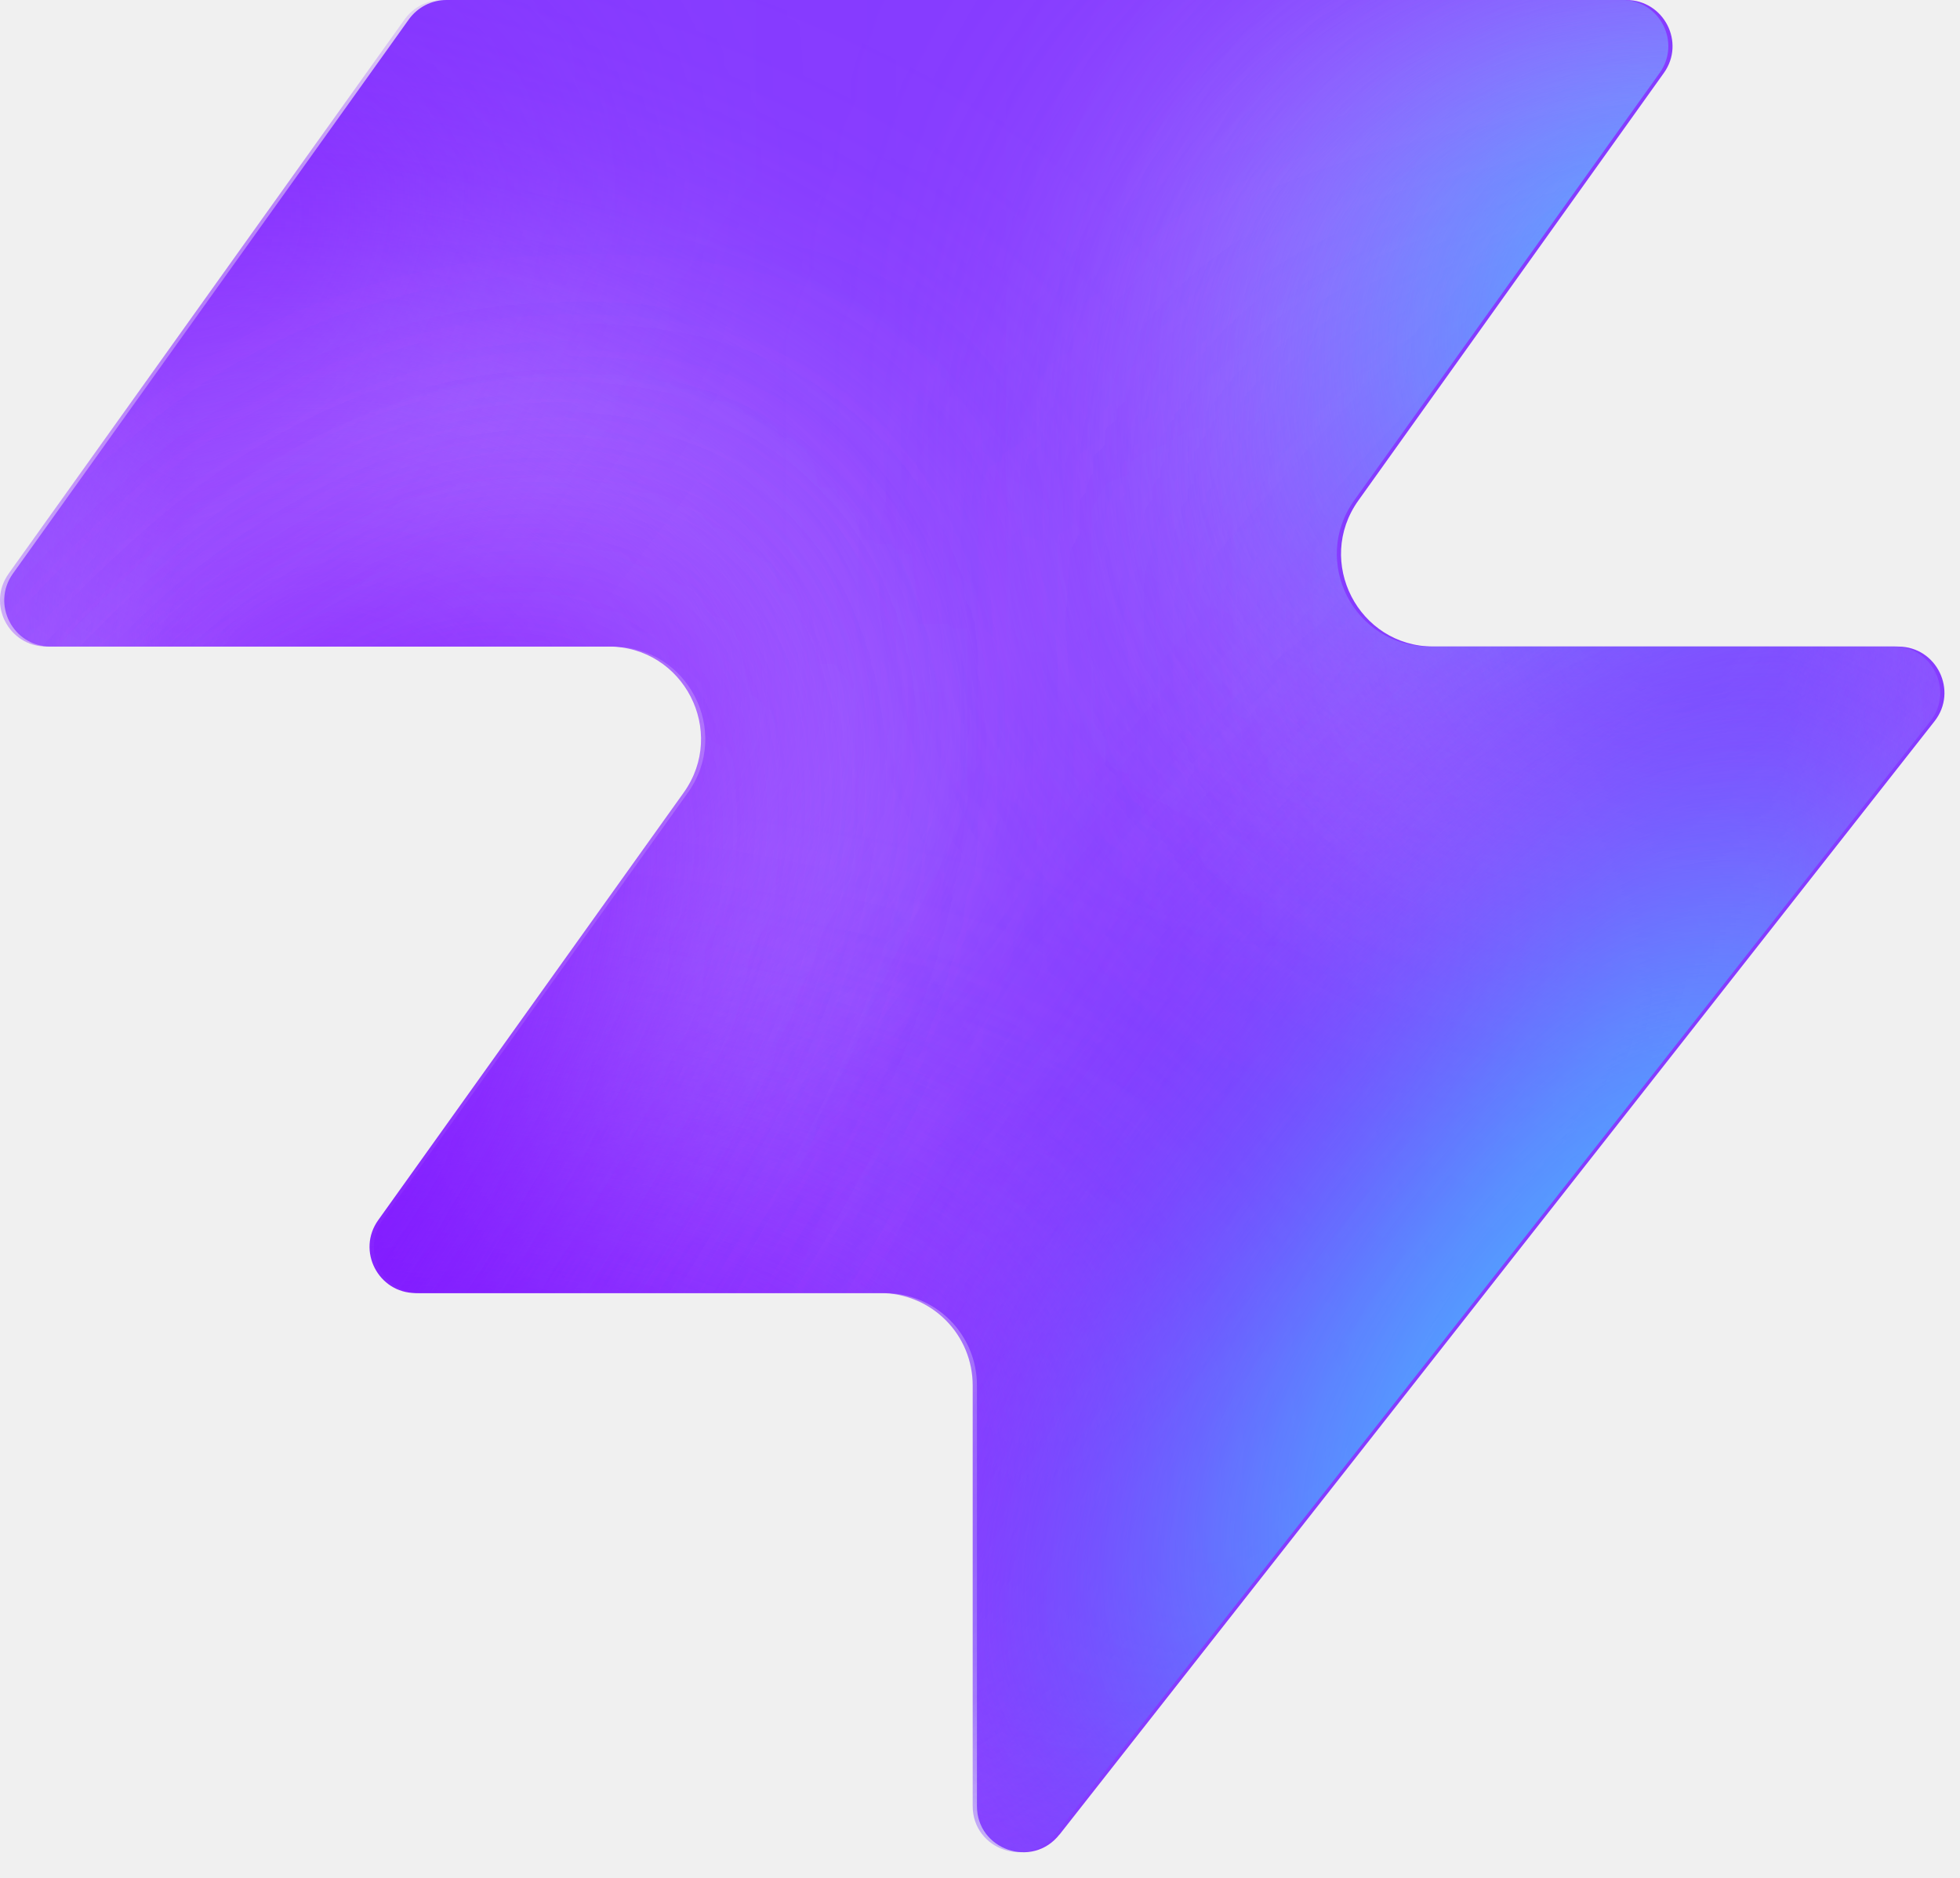
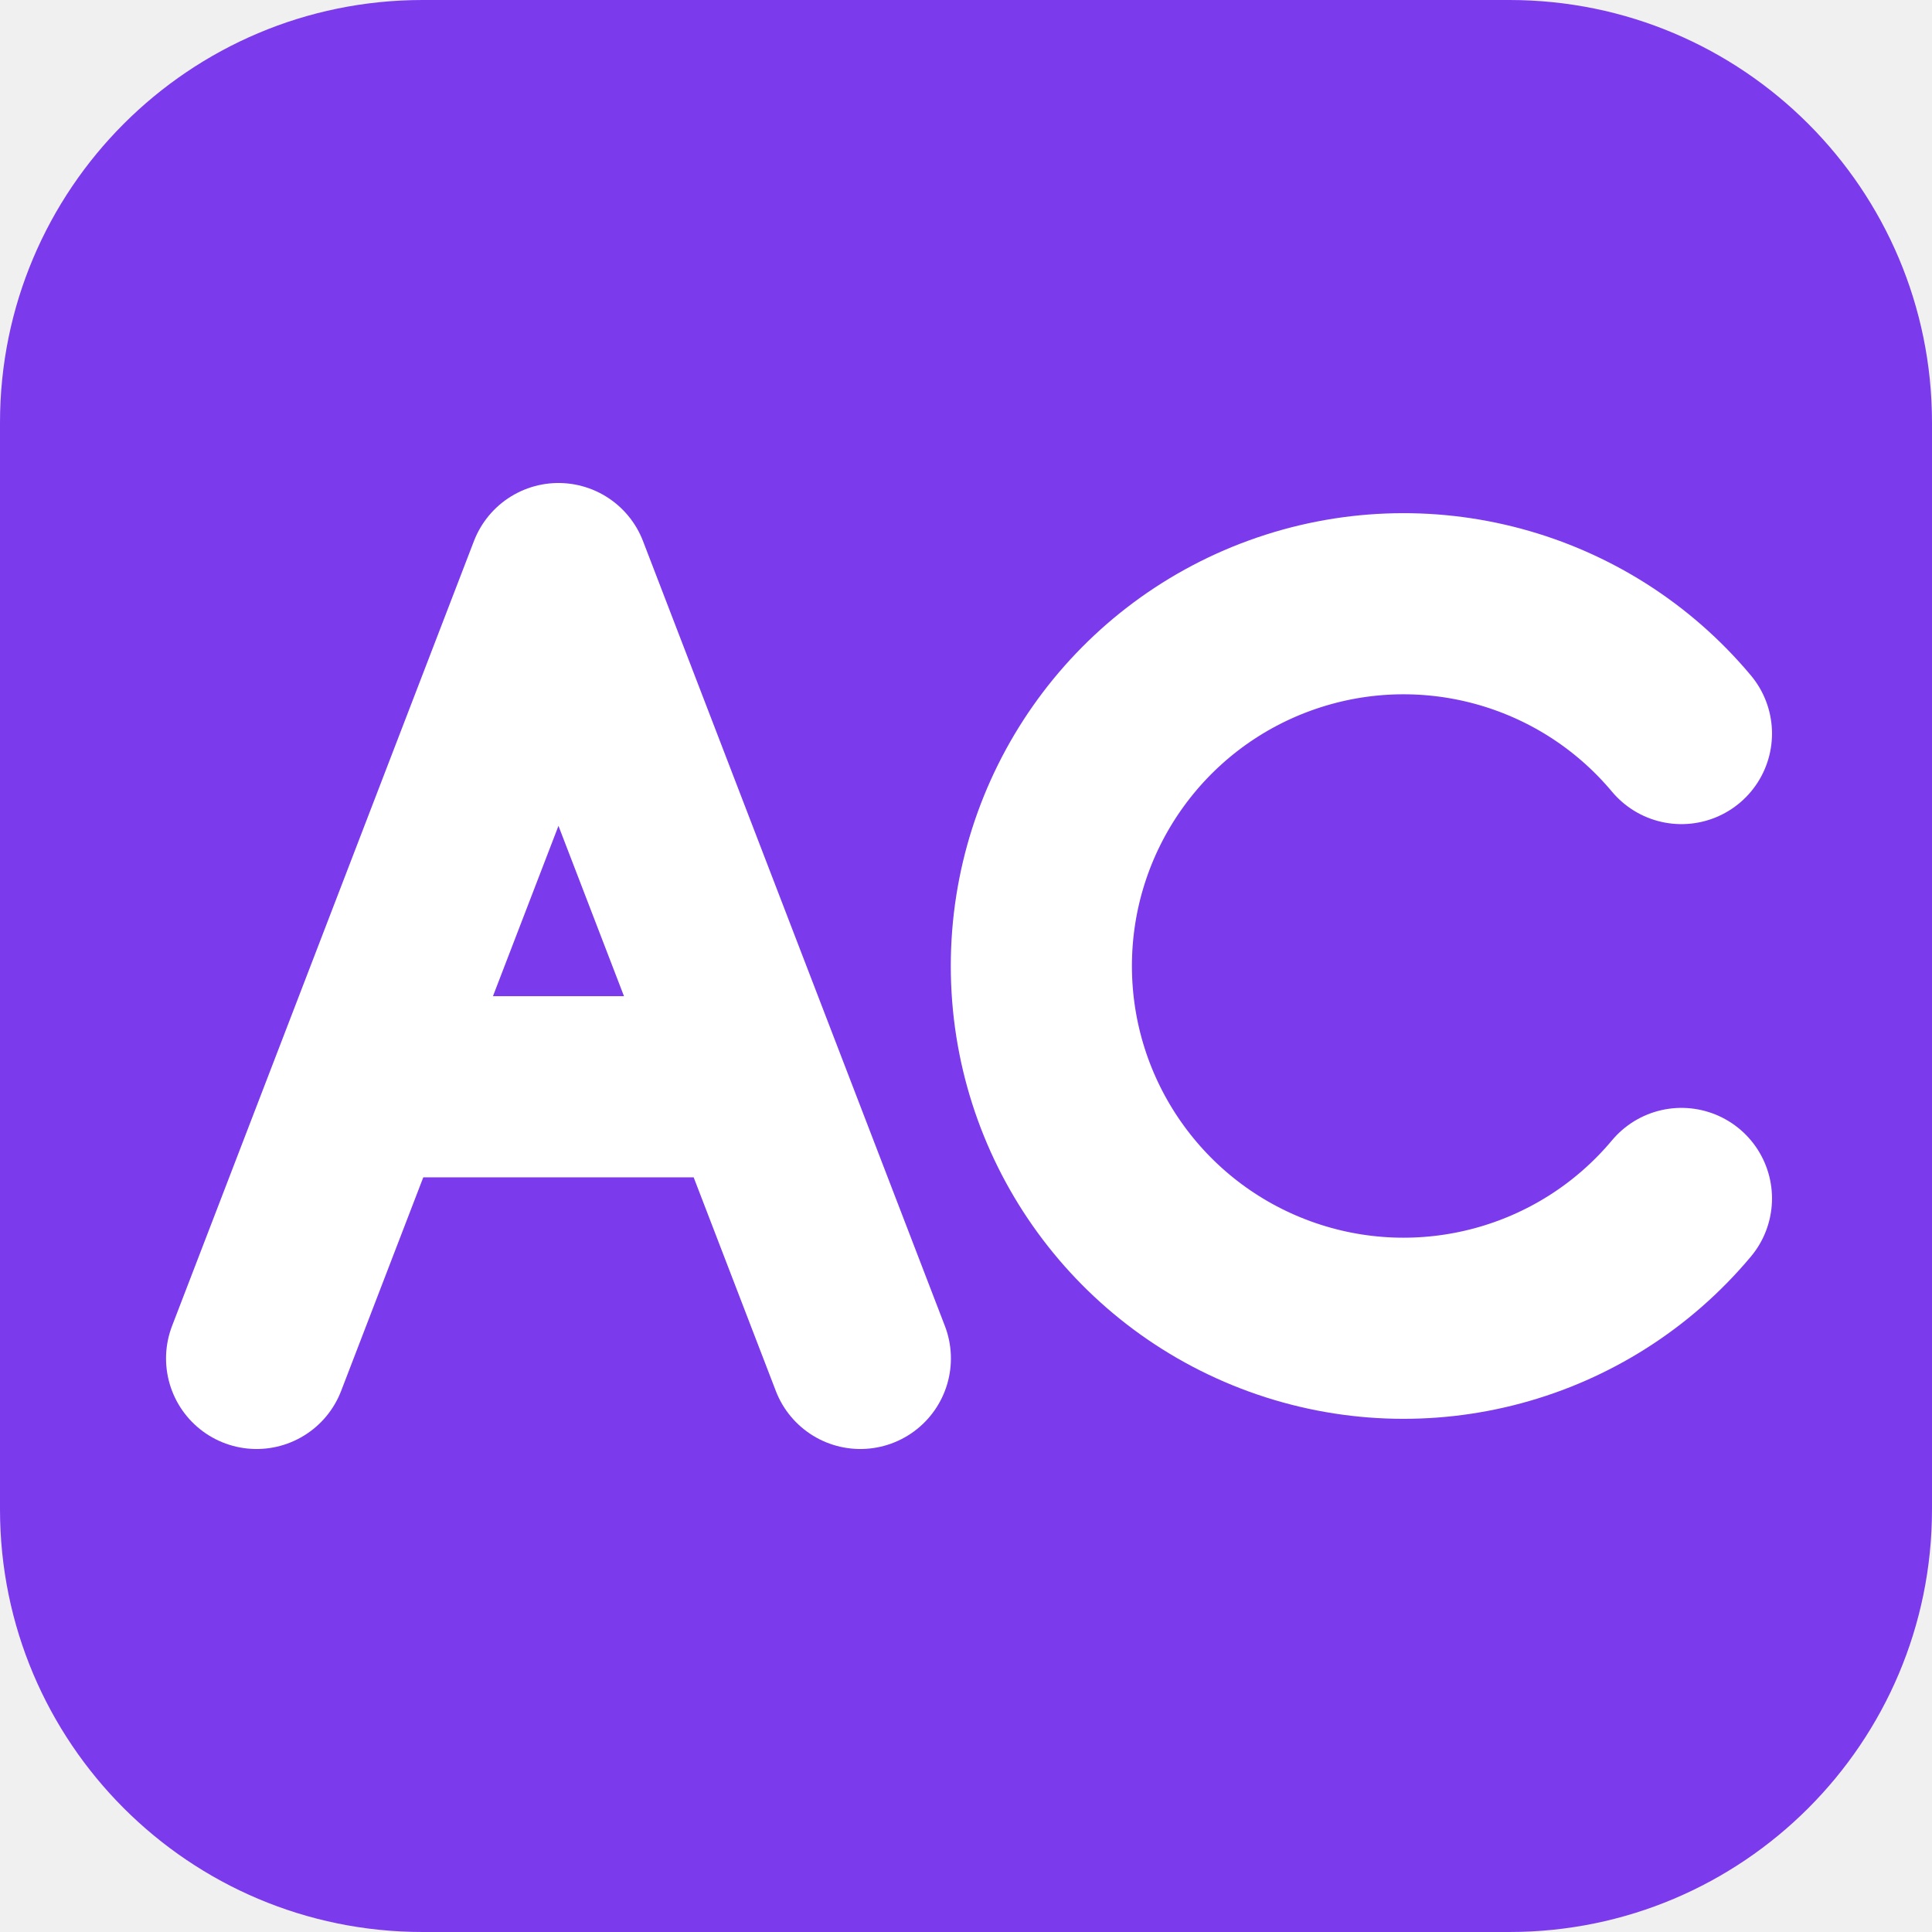
- <svg xmlns="http://www.w3.org/2000/svg" width="48" height="46" fill="none" viewBox="0 0 48 46">
-   <path fill="#863bff" d="M25.946 44.938c-.664.845-2.021.375-2.021-.698V33.937a2.26 2.26 0 0 0-2.262-2.262H10.287c-.92 0-1.456-1.04-.92-1.788l7.48-10.471c1.07-1.497 0-3.578-1.842-3.578H1.237c-.92 0-1.456-1.04-.92-1.788L10.013.474c.214-.297.556-.474.92-.474h28.894c.92 0 1.456 1.04.92 1.788l-7.48 10.471c-1.07 1.498 0 3.579 1.842 3.579h11.377c.943 0 1.473 1.088.89 1.83L25.947 44.94z" style="fill:#863bff;fill:color(display-p3 .525 .23 1);fill-opacity:1" />
-   <mask id="a" width="48" height="46" x="0" y="0" maskUnits="userSpaceOnUse" style="mask-type:alpha">
-     <path fill="#000" d="M25.842 44.938c-.664.844-2.021.375-2.021-.698V33.937a2.26 2.26 0 0 0-2.262-2.262H10.183c-.92 0-1.456-1.04-.92-1.788l7.48-10.471c1.07-1.498 0-3.579-1.842-3.579H1.133c-.92 0-1.456-1.04-.92-1.787L9.91.473c.214-.297.556-.474.92-.474h28.894c.92 0 1.456 1.04.92 1.788l-7.48 10.471c-1.07 1.498 0 3.578 1.842 3.578h11.377c.943 0 1.473 1.088.89 1.832L25.843 44.94z" style="fill:#000;fill-opacity:1" />
-   </mask>
-   <g mask="url(#a)">
-     <g filter="url(#b)">
-       <ellipse cx="5.508" cy="14.704" fill="#ede6ff" rx="5.508" ry="14.704" style="fill:#ede6ff;fill:color(display-p3 .927 .903 1);fill-opacity:1" transform="matrix(.00324 1 1 -.00324 -4.47 31.516)" />
-     </g>
-     <g filter="url(#c)">
-       <ellipse cx="10.399" cy="29.851" fill="#ede6ff" rx="10.399" ry="29.851" style="fill:#ede6ff;fill:color(display-p3 .927 .903 1);fill-opacity:1" transform="matrix(.00324 1 1 -.00324 -39.328 7.883)" />
-     </g>
-     <g filter="url(#d)">
-       <ellipse cx="5.508" cy="30.487" fill="#7e14ff" rx="5.508" ry="30.487" style="fill:#7e14ff;fill:color(display-p3 .492 .077 1);fill-opacity:1" transform="rotate(89.814 -25.913 -14.639)scale(1 -1)" />
-     </g>
-     <g filter="url(#e)">
-       <ellipse cx="5.508" cy="30.599" fill="#7e14ff" rx="5.508" ry="30.599" style="fill:#7e14ff;fill:color(display-p3 .492 .077 1);fill-opacity:1" transform="rotate(89.814 -32.644 -3.334)scale(1 -1)" />
-     </g>
-     <g filter="url(#f)">
-       <ellipse cx="5.508" cy="30.599" fill="#7e14ff" rx="5.508" ry="30.599" style="fill:#7e14ff;fill:color(display-p3 .492 .077 1);fill-opacity:1" transform="matrix(.00324 1 1 -.00324 -34.34 30.47)" />
-     </g>
-     <g filter="url(#g)">
-       <ellipse cx="14.072" cy="22.078" fill="#ede6ff" rx="14.072" ry="22.078" style="fill:#ede6ff;fill:color(display-p3 .927 .903 1);fill-opacity:1" transform="rotate(93.35 24.506 48.493)scale(-1 1)" />
-     </g>
-     <g filter="url(#h)">
-       <ellipse cx="3.47" cy="21.501" fill="#7e14ff" rx="3.47" ry="21.501" style="fill:#7e14ff;fill:color(display-p3 .492 .077 1);fill-opacity:1" transform="rotate(89.009 28.708 47.59)scale(-1 1)" />
-     </g>
-     <g filter="url(#i)">
-       <ellipse cx="3.47" cy="21.501" fill="#7e14ff" rx="3.47" ry="21.501" style="fill:#7e14ff;fill:color(display-p3 .492 .077 1);fill-opacity:1" transform="rotate(89.009 28.708 47.59)scale(-1 1)" />
-     </g>
-     <g filter="url(#j)">
-       <ellipse cx=".387" cy="8.972" fill="#7e14ff" rx="4.407" ry="29.108" style="fill:#7e14ff;fill:color(display-p3 .492 .077 1);fill-opacity:1" transform="rotate(39.51 .387 8.972)" />
-     </g>
-     <g filter="url(#k)">
-       <ellipse cx="47.523" cy="-6.092" fill="#7e14ff" rx="4.407" ry="29.108" style="fill:#7e14ff;fill:color(display-p3 .492 .077 1);fill-opacity:1" transform="rotate(37.892 47.523 -6.092)" />
-     </g>
-     <g filter="url(#l)">
-       <ellipse cx="41.412" cy="6.333" fill="#47bfff" rx="5.971" ry="9.665" style="fill:#47bfff;fill:color(display-p3 .28 .748 1);fill-opacity:1" transform="rotate(37.892 41.412 6.333)" />
-     </g>
-     <g filter="url(#m)">
-       <ellipse cx="-1.879" cy="38.332" fill="#7e14ff" rx="4.407" ry="29.108" style="fill:#7e14ff;fill:color(display-p3 .492 .077 1);fill-opacity:1" transform="rotate(37.892 -1.88 38.332)" />
-     </g>
-     <g filter="url(#n)">
-       <ellipse cx="-1.879" cy="38.332" fill="#7e14ff" rx="4.407" ry="29.108" style="fill:#7e14ff;fill:color(display-p3 .492 .077 1);fill-opacity:1" transform="rotate(37.892 -1.88 38.332)" />
-     </g>
-     <g filter="url(#o)">
-       <ellipse cx="35.651" cy="29.907" fill="#7e14ff" rx="4.407" ry="29.108" style="fill:#7e14ff;fill:color(display-p3 .492 .077 1);fill-opacity:1" transform="rotate(37.892 35.651 29.907)" />
-     </g>
-     <g filter="url(#p)">
-       <ellipse cx="38.418" cy="32.4" fill="#47bfff" rx="5.971" ry="15.297" style="fill:#47bfff;fill:color(display-p3 .28 .748 1);fill-opacity:1" transform="rotate(37.892 38.418 32.4)" />
-     </g>
+ <svg xmlns="http://www.w3.org/2000/svg" viewBox="0 0 64 64">
+   <rect width="64" height="64" rx="14" fill="#7c3aed" />
+   <g fill="none" stroke="#fff" stroke-width="6" stroke-linecap="round" stroke-linejoin="round">
+     <path d="M8.5 45 18.5 19 28.5 45M13 36h11" />
+     <path d="M55.7 24.3A12 12 0 1 0 55.7 39.7" />
  </g>
-   <defs>
-     <filter id="b" width="60.045" height="41.654" x="-19.77" y="16.149" color-interpolation-filters="sRGB" filterUnits="userSpaceOnUse">
-       <feFlood flood-opacity="0" result="BackgroundImageFix" />
-       <feBlend in="SourceGraphic" in2="BackgroundImageFix" result="shape" />
-       <feGaussianBlur result="effect1_foregroundBlur_2002_17158" stdDeviation="7.659" />
-     </filter>
-     <filter id="c" width="90.34" height="51.437" x="-54.613" y="-7.533" color-interpolation-filters="sRGB" filterUnits="userSpaceOnUse">
-       <feFlood flood-opacity="0" result="BackgroundImageFix" />
-       <feBlend in="SourceGraphic" in2="BackgroundImageFix" result="shape" />
-       <feGaussianBlur result="effect1_foregroundBlur_2002_17158" stdDeviation="7.659" />
-     </filter>
-     <filter id="d" width="79.355" height="29.4" x="-49.64" y="2.03" color-interpolation-filters="sRGB" filterUnits="userSpaceOnUse">
-       <feFlood flood-opacity="0" result="BackgroundImageFix" />
-       <feBlend in="SourceGraphic" in2="BackgroundImageFix" result="shape" />
-       <feGaussianBlur result="effect1_foregroundBlur_2002_17158" stdDeviation="4.596" />
-     </filter>
-     <filter id="e" width="79.579" height="29.4" x="-45.045" y="20.029" color-interpolation-filters="sRGB" filterUnits="userSpaceOnUse">
-       <feFlood flood-opacity="0" result="BackgroundImageFix" />
-       <feBlend in="SourceGraphic" in2="BackgroundImageFix" result="shape" />
-       <feGaussianBlur result="effect1_foregroundBlur_2002_17158" stdDeviation="4.596" />
-     </filter>
-     <filter id="f" width="79.579" height="29.4" x="-43.513" y="21.178" color-interpolation-filters="sRGB" filterUnits="userSpaceOnUse">
-       <feFlood flood-opacity="0" result="BackgroundImageFix" />
-       <feBlend in="SourceGraphic" in2="BackgroundImageFix" result="shape" />
-       <feGaussianBlur result="effect1_foregroundBlur_2002_17158" stdDeviation="4.596" />
-     </filter>
-     <filter id="g" width="74.749" height="58.852" x="15.756" y="-17.901" color-interpolation-filters="sRGB" filterUnits="userSpaceOnUse">
-       <feFlood flood-opacity="0" result="BackgroundImageFix" />
-       <feBlend in="SourceGraphic" in2="BackgroundImageFix" result="shape" />
-       <feGaussianBlur result="effect1_foregroundBlur_2002_17158" stdDeviation="7.659" />
-     </filter>
-     <filter id="h" width="61.377" height="25.362" x="23.548" y="2.284" color-interpolation-filters="sRGB" filterUnits="userSpaceOnUse">
-       <feFlood flood-opacity="0" result="BackgroundImageFix" />
-       <feBlend in="SourceGraphic" in2="BackgroundImageFix" result="shape" />
-       <feGaussianBlur result="effect1_foregroundBlur_2002_17158" stdDeviation="4.596" />
-     </filter>
-     <filter id="i" width="61.377" height="25.362" x="23.548" y="2.284" color-interpolation-filters="sRGB" filterUnits="userSpaceOnUse">
-       <feFlood flood-opacity="0" result="BackgroundImageFix" />
-       <feBlend in="SourceGraphic" in2="BackgroundImageFix" result="shape" />
-       <feGaussianBlur result="effect1_foregroundBlur_2002_17158" stdDeviation="4.596" />
-     </filter>
-     <filter id="j" width="56.045" height="63.649" x="-27.636" y="-22.853" color-interpolation-filters="sRGB" filterUnits="userSpaceOnUse">
-       <feFlood flood-opacity="0" result="BackgroundImageFix" />
-       <feBlend in="SourceGraphic" in2="BackgroundImageFix" result="shape" />
-       <feGaussianBlur result="effect1_foregroundBlur_2002_17158" stdDeviation="4.596" />
-     </filter>
-     <filter id="k" width="54.814" height="64.646" x="20.116" y="-38.415" color-interpolation-filters="sRGB" filterUnits="userSpaceOnUse">
-       <feFlood flood-opacity="0" result="BackgroundImageFix" />
-       <feBlend in="SourceGraphic" in2="BackgroundImageFix" result="shape" />
-       <feGaussianBlur result="effect1_foregroundBlur_2002_17158" stdDeviation="4.596" />
-     </filter>
-     <filter id="l" width="33.541" height="35.313" x="24.641" y="-11.323" color-interpolation-filters="sRGB" filterUnits="userSpaceOnUse">
-       <feFlood flood-opacity="0" result="BackgroundImageFix" />
-       <feBlend in="SourceGraphic" in2="BackgroundImageFix" result="shape" />
-       <feGaussianBlur result="effect1_foregroundBlur_2002_17158" stdDeviation="4.596" />
-     </filter>
-     <filter id="m" width="54.814" height="64.646" x="-29.286" y="6.009" color-interpolation-filters="sRGB" filterUnits="userSpaceOnUse">
-       <feFlood flood-opacity="0" result="BackgroundImageFix" />
-       <feBlend in="SourceGraphic" in2="BackgroundImageFix" result="shape" />
-       <feGaussianBlur result="effect1_foregroundBlur_2002_17158" stdDeviation="4.596" />
-     </filter>
-     <filter id="n" width="54.814" height="64.646" x="-29.286" y="6.009" color-interpolation-filters="sRGB" filterUnits="userSpaceOnUse">
-       <feFlood flood-opacity="0" result="BackgroundImageFix" />
-       <feBlend in="SourceGraphic" in2="BackgroundImageFix" result="shape" />
-       <feGaussianBlur result="effect1_foregroundBlur_2002_17158" stdDeviation="4.596" />
-     </filter>
-     <filter id="o" width="54.814" height="64.646" x="8.244" y="-2.416" color-interpolation-filters="sRGB" filterUnits="userSpaceOnUse">
-       <feFlood flood-opacity="0" result="BackgroundImageFix" />
-       <feBlend in="SourceGraphic" in2="BackgroundImageFix" result="shape" />
-       <feGaussianBlur result="effect1_foregroundBlur_2002_17158" stdDeviation="4.596" />
-     </filter>
-     <filter id="p" width="39.409" height="43.623" x="18.713" y="10.588" color-interpolation-filters="sRGB" filterUnits="userSpaceOnUse">
-       <feFlood flood-opacity="0" result="BackgroundImageFix" />
-       <feBlend in="SourceGraphic" in2="BackgroundImageFix" result="shape" />
-       <feGaussianBlur result="effect1_foregroundBlur_2002_17158" stdDeviation="4.596" />
-     </filter>
-   </defs>
</svg>
